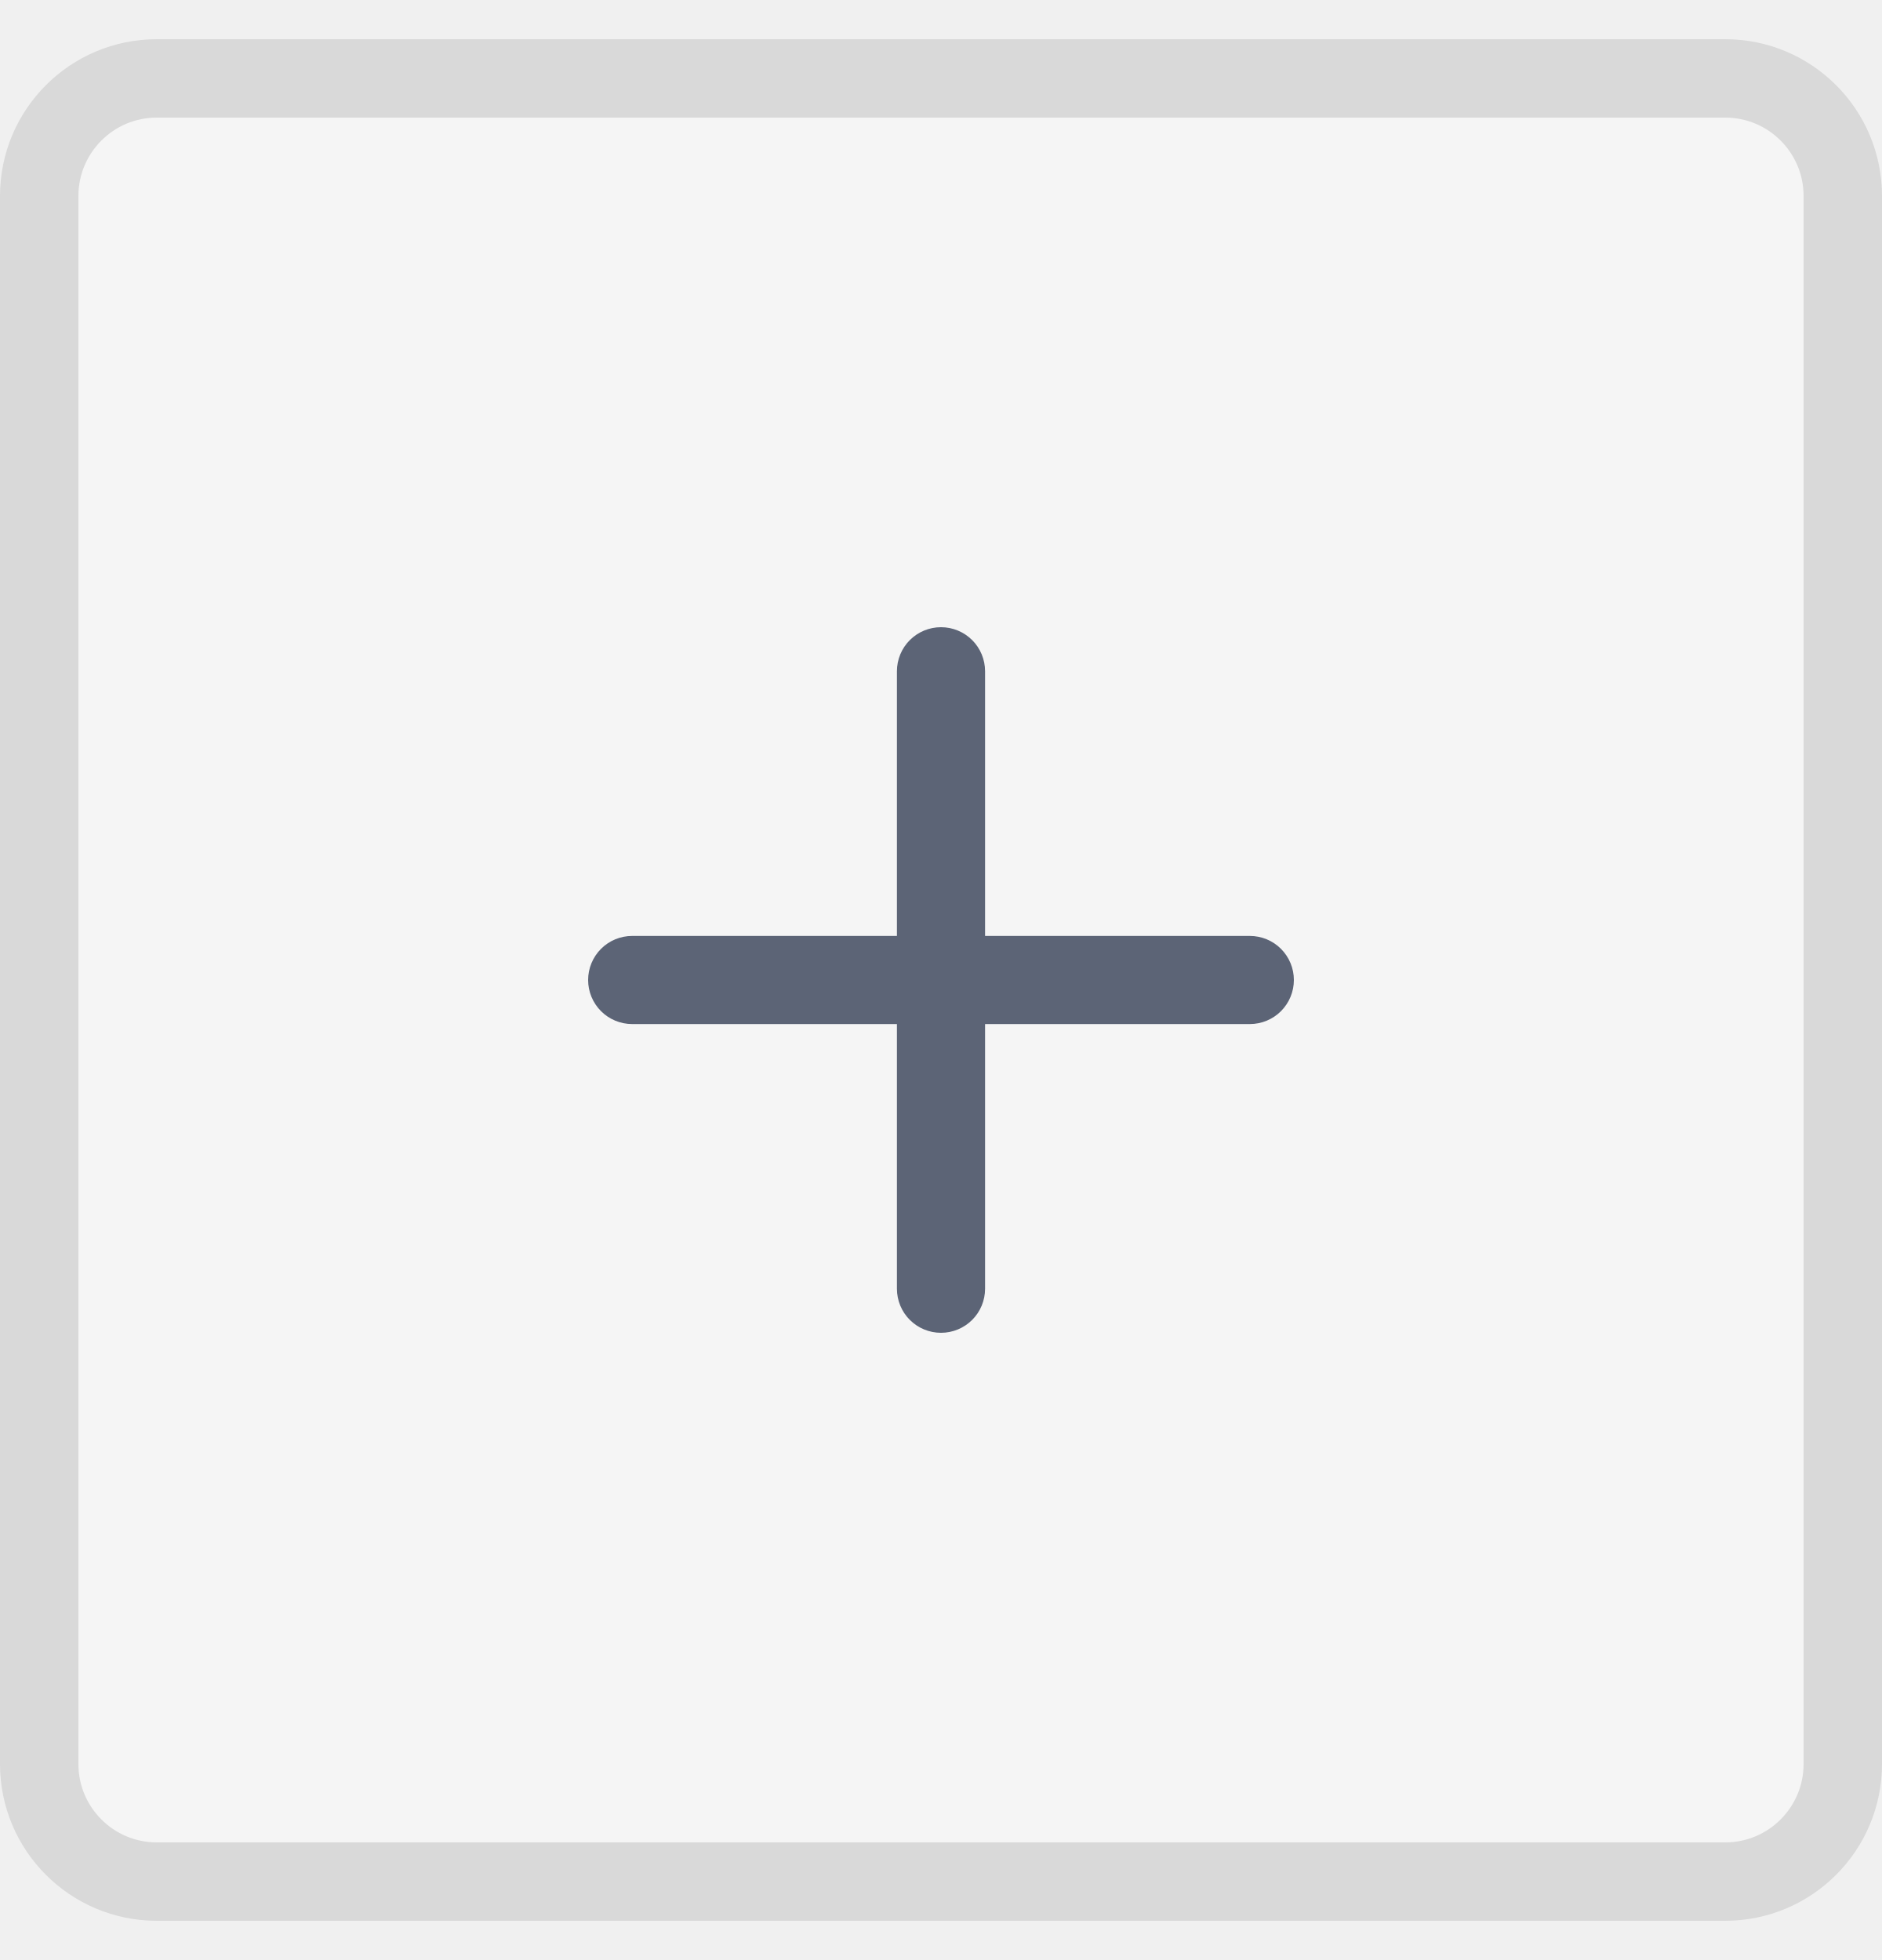
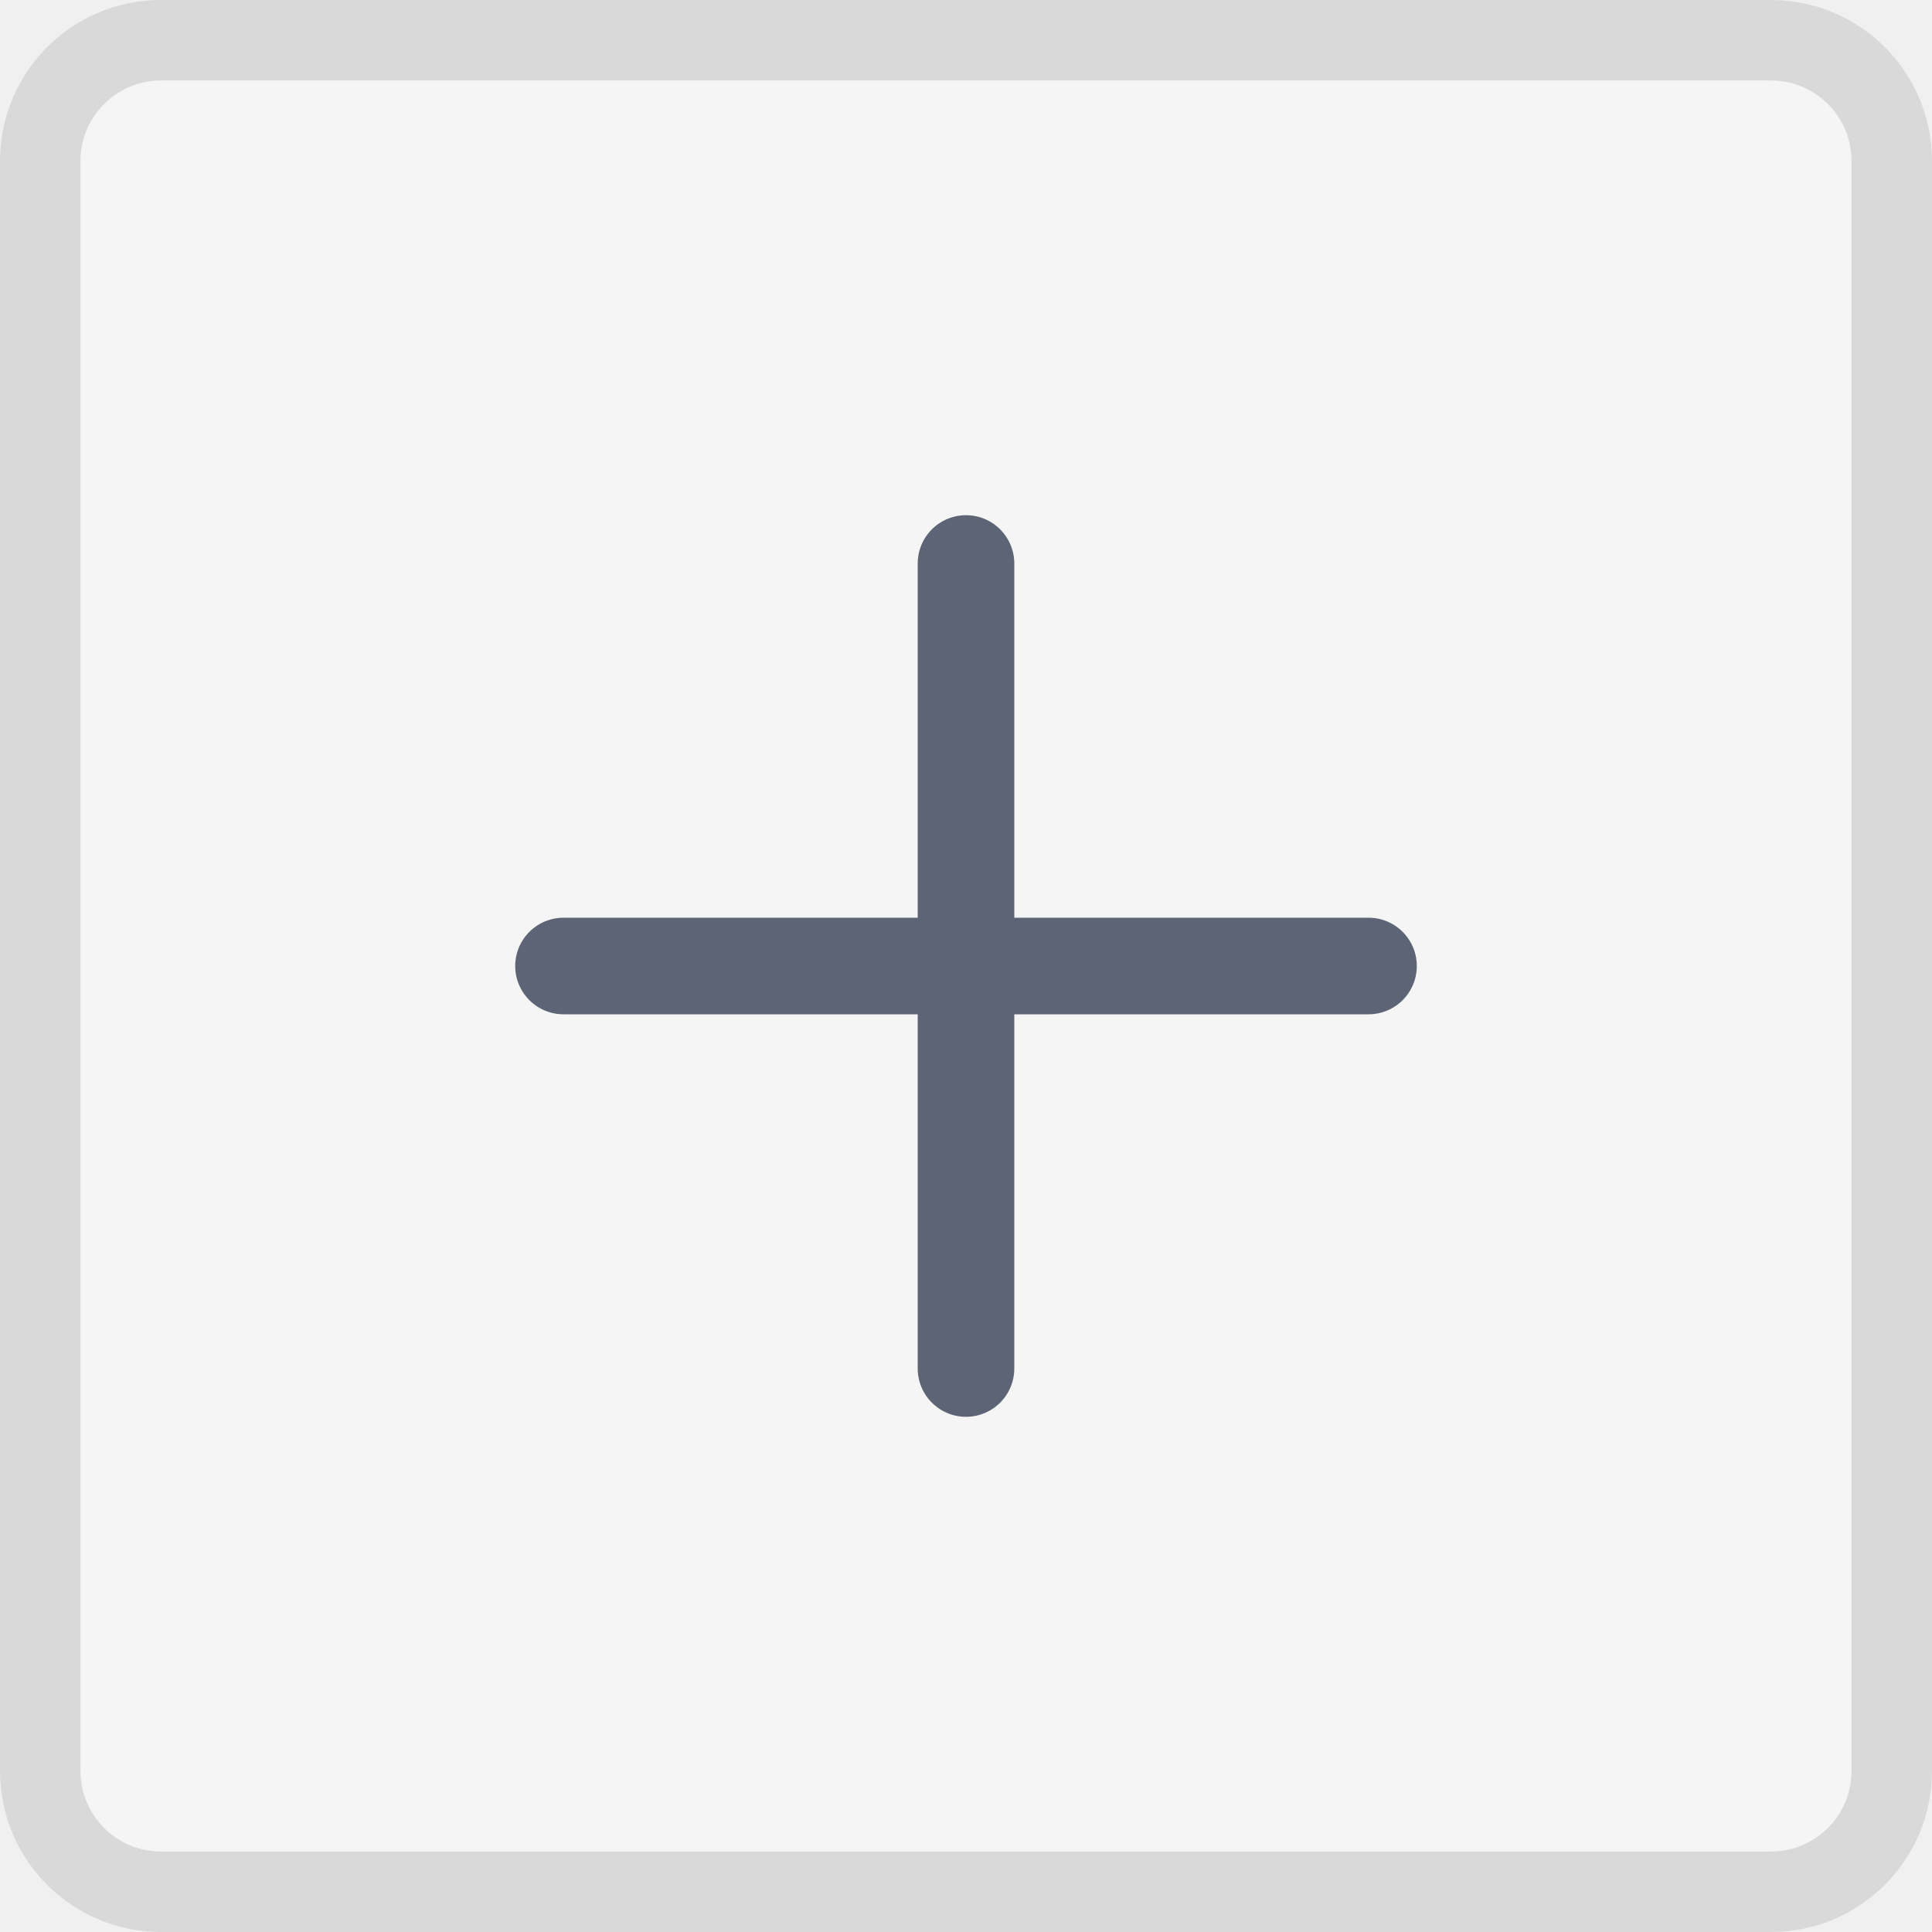
- <svg xmlns="http://www.w3.org/2000/svg" width="24" height="25" viewBox="0 0 24 25" fill="none">
-   <rect x="0.5" y="1" width="23" height="23" rx="1.5" fill="#F5F5F5" />
-   <mask id="path-2-inside-1_1525_34057" fill="white">
-     <path d="M12 8C11.851 8 11.708 8.059 11.602 8.165C11.497 8.27 11.438 8.413 11.438 8.562V11.938H8.062C7.913 11.938 7.77 11.997 7.665 12.102C7.559 12.208 7.5 12.351 7.5 12.5C7.5 12.649 7.559 12.792 7.665 12.898C7.77 13.003 7.913 13.062 8.062 13.062H11.438V16.438C11.438 16.587 11.497 16.73 11.602 16.835C11.708 16.941 11.851 17 12 17C12.149 17 12.292 16.941 12.398 16.835C12.503 16.73 12.562 16.587 12.562 16.438V13.062H15.938C16.087 13.062 16.23 13.003 16.335 12.898C16.441 12.792 16.5 12.649 16.5 12.5C16.5 12.351 16.441 12.208 16.335 12.102C16.23 11.997 16.087 11.938 15.938 11.938H12.562V8.562C12.562 8.413 12.503 8.27 12.398 8.165C12.292 8.059 12.149 8 12 8Z" />
-   </mask>
-   <path d="M12 8V6.8V8ZM11.438 11.938V13.137H12.637V11.938H11.438ZM7.5 12.5L6.3 12.5L7.5 12.5ZM11.438 13.062H12.637V11.863H11.438V13.062ZM12.562 13.062V11.863H11.363V13.062H12.562ZM12.562 11.938H11.363V13.137H12.562V11.938ZM12 6.8C11.533 6.8 11.084 6.986 10.754 7.316L12.451 9.013C12.331 9.133 12.169 9.2 12 9.2V6.8ZM10.754 7.316C10.423 7.647 10.238 8.095 10.238 8.562H12.637C12.637 8.732 12.57 8.894 12.451 9.013L10.754 7.316ZM10.238 8.562V11.938H12.637V8.562H10.238ZM11.438 10.738H8.062V13.137H11.438V10.738ZM8.062 10.738C7.595 10.738 7.147 10.923 6.816 11.254L8.513 12.951C8.394 13.07 8.232 13.137 8.062 13.137V10.738ZM6.816 11.254C6.486 11.584 6.3 12.033 6.3 12.5L8.7 12.5C8.7 12.669 8.633 12.831 8.513 12.951L6.816 11.254ZM6.3 12.5C6.3 12.967 6.486 13.416 6.816 13.746L8.513 12.049C8.633 12.169 8.7 12.331 8.7 12.5L6.3 12.5ZM6.816 13.746C7.147 14.077 7.595 14.262 8.062 14.262V11.863C8.232 11.863 8.394 11.93 8.513 12.049L6.816 13.746ZM8.062 14.262H11.438V11.863H8.062V14.262ZM10.238 13.062V16.438H12.637V13.062H10.238ZM10.238 16.438C10.238 16.905 10.423 17.353 10.754 17.684L12.451 15.987C12.57 16.106 12.637 16.268 12.637 16.438H10.238ZM10.754 17.684C11.084 18.014 11.533 18.2 12 18.2V15.8C12.169 15.8 12.331 15.867 12.451 15.987L10.754 17.684ZM12 18.2C12.467 18.2 12.916 18.014 13.246 17.684L11.549 15.987C11.669 15.867 11.831 15.8 12 15.8V18.2ZM13.246 17.684C13.577 17.353 13.762 16.905 13.762 16.438H11.363C11.363 16.268 11.43 16.106 11.549 15.987L13.246 17.684ZM13.762 16.438V13.062H11.363V16.438H13.762ZM12.562 14.262H15.938V11.863H12.562V14.262ZM15.938 14.262C16.405 14.262 16.853 14.077 17.184 13.746L15.487 12.049C15.606 11.93 15.768 11.863 15.938 11.863V14.262ZM17.184 13.746C17.514 13.416 17.7 12.967 17.7 12.5H15.3C15.3 12.331 15.367 12.169 15.487 12.049L17.184 13.746ZM17.7 12.5C17.7 12.033 17.514 11.584 17.184 11.254L15.487 12.951C15.367 12.831 15.3 12.669 15.3 12.5H17.7ZM17.184 11.254C16.853 10.923 16.405 10.738 15.938 10.738V13.137C15.768 13.137 15.606 13.07 15.487 12.951L17.184 11.254ZM15.938 10.738H12.562V13.137H15.938V10.738ZM13.762 11.938V8.562H11.363V11.938H13.762ZM13.762 8.562C13.762 8.095 13.577 7.647 13.246 7.316L11.549 9.013C11.43 8.894 11.363 8.732 11.363 8.562H13.762ZM13.246 7.316C12.916 6.986 12.467 6.8 12 6.8L12 9.2C11.831 9.2 11.669 9.133 11.549 9.013L13.246 7.316Z" fill="#5C6476" mask="url(#path-2-inside-1_1525_34057)" />
-   <rect x="0.5" y="1" width="23" height="23" rx="1.5" stroke="#D9D9D9" />
+ <svg xmlns="http://www.w3.org/2000/svg" width="24" height="24" viewBox="0 0 24 24" fill="none">
+   <rect x="0.5" y="0.5" width="23" height="23" rx="1.5" fill="#F5F5F5" />
+   <g clip-path="url(#clip0_1601_34143)">
+     <path d="M7 12H12M12 12H17M12 12V17M12 12V7" stroke="#5C6476" stroke-width="1.2" stroke-linecap="round" stroke-linejoin="round" />
+   </g>
+   <rect x="0.5" y="0.5" width="23" height="23" rx="1.5" stroke="#D9D9D9" />
+   <defs>
+     <clipPath id="clip0_1601_34143">
+       <rect width="12" height="12" fill="white" transform="translate(6 6)" />
+     </clipPath>
+   </defs>
</svg>
